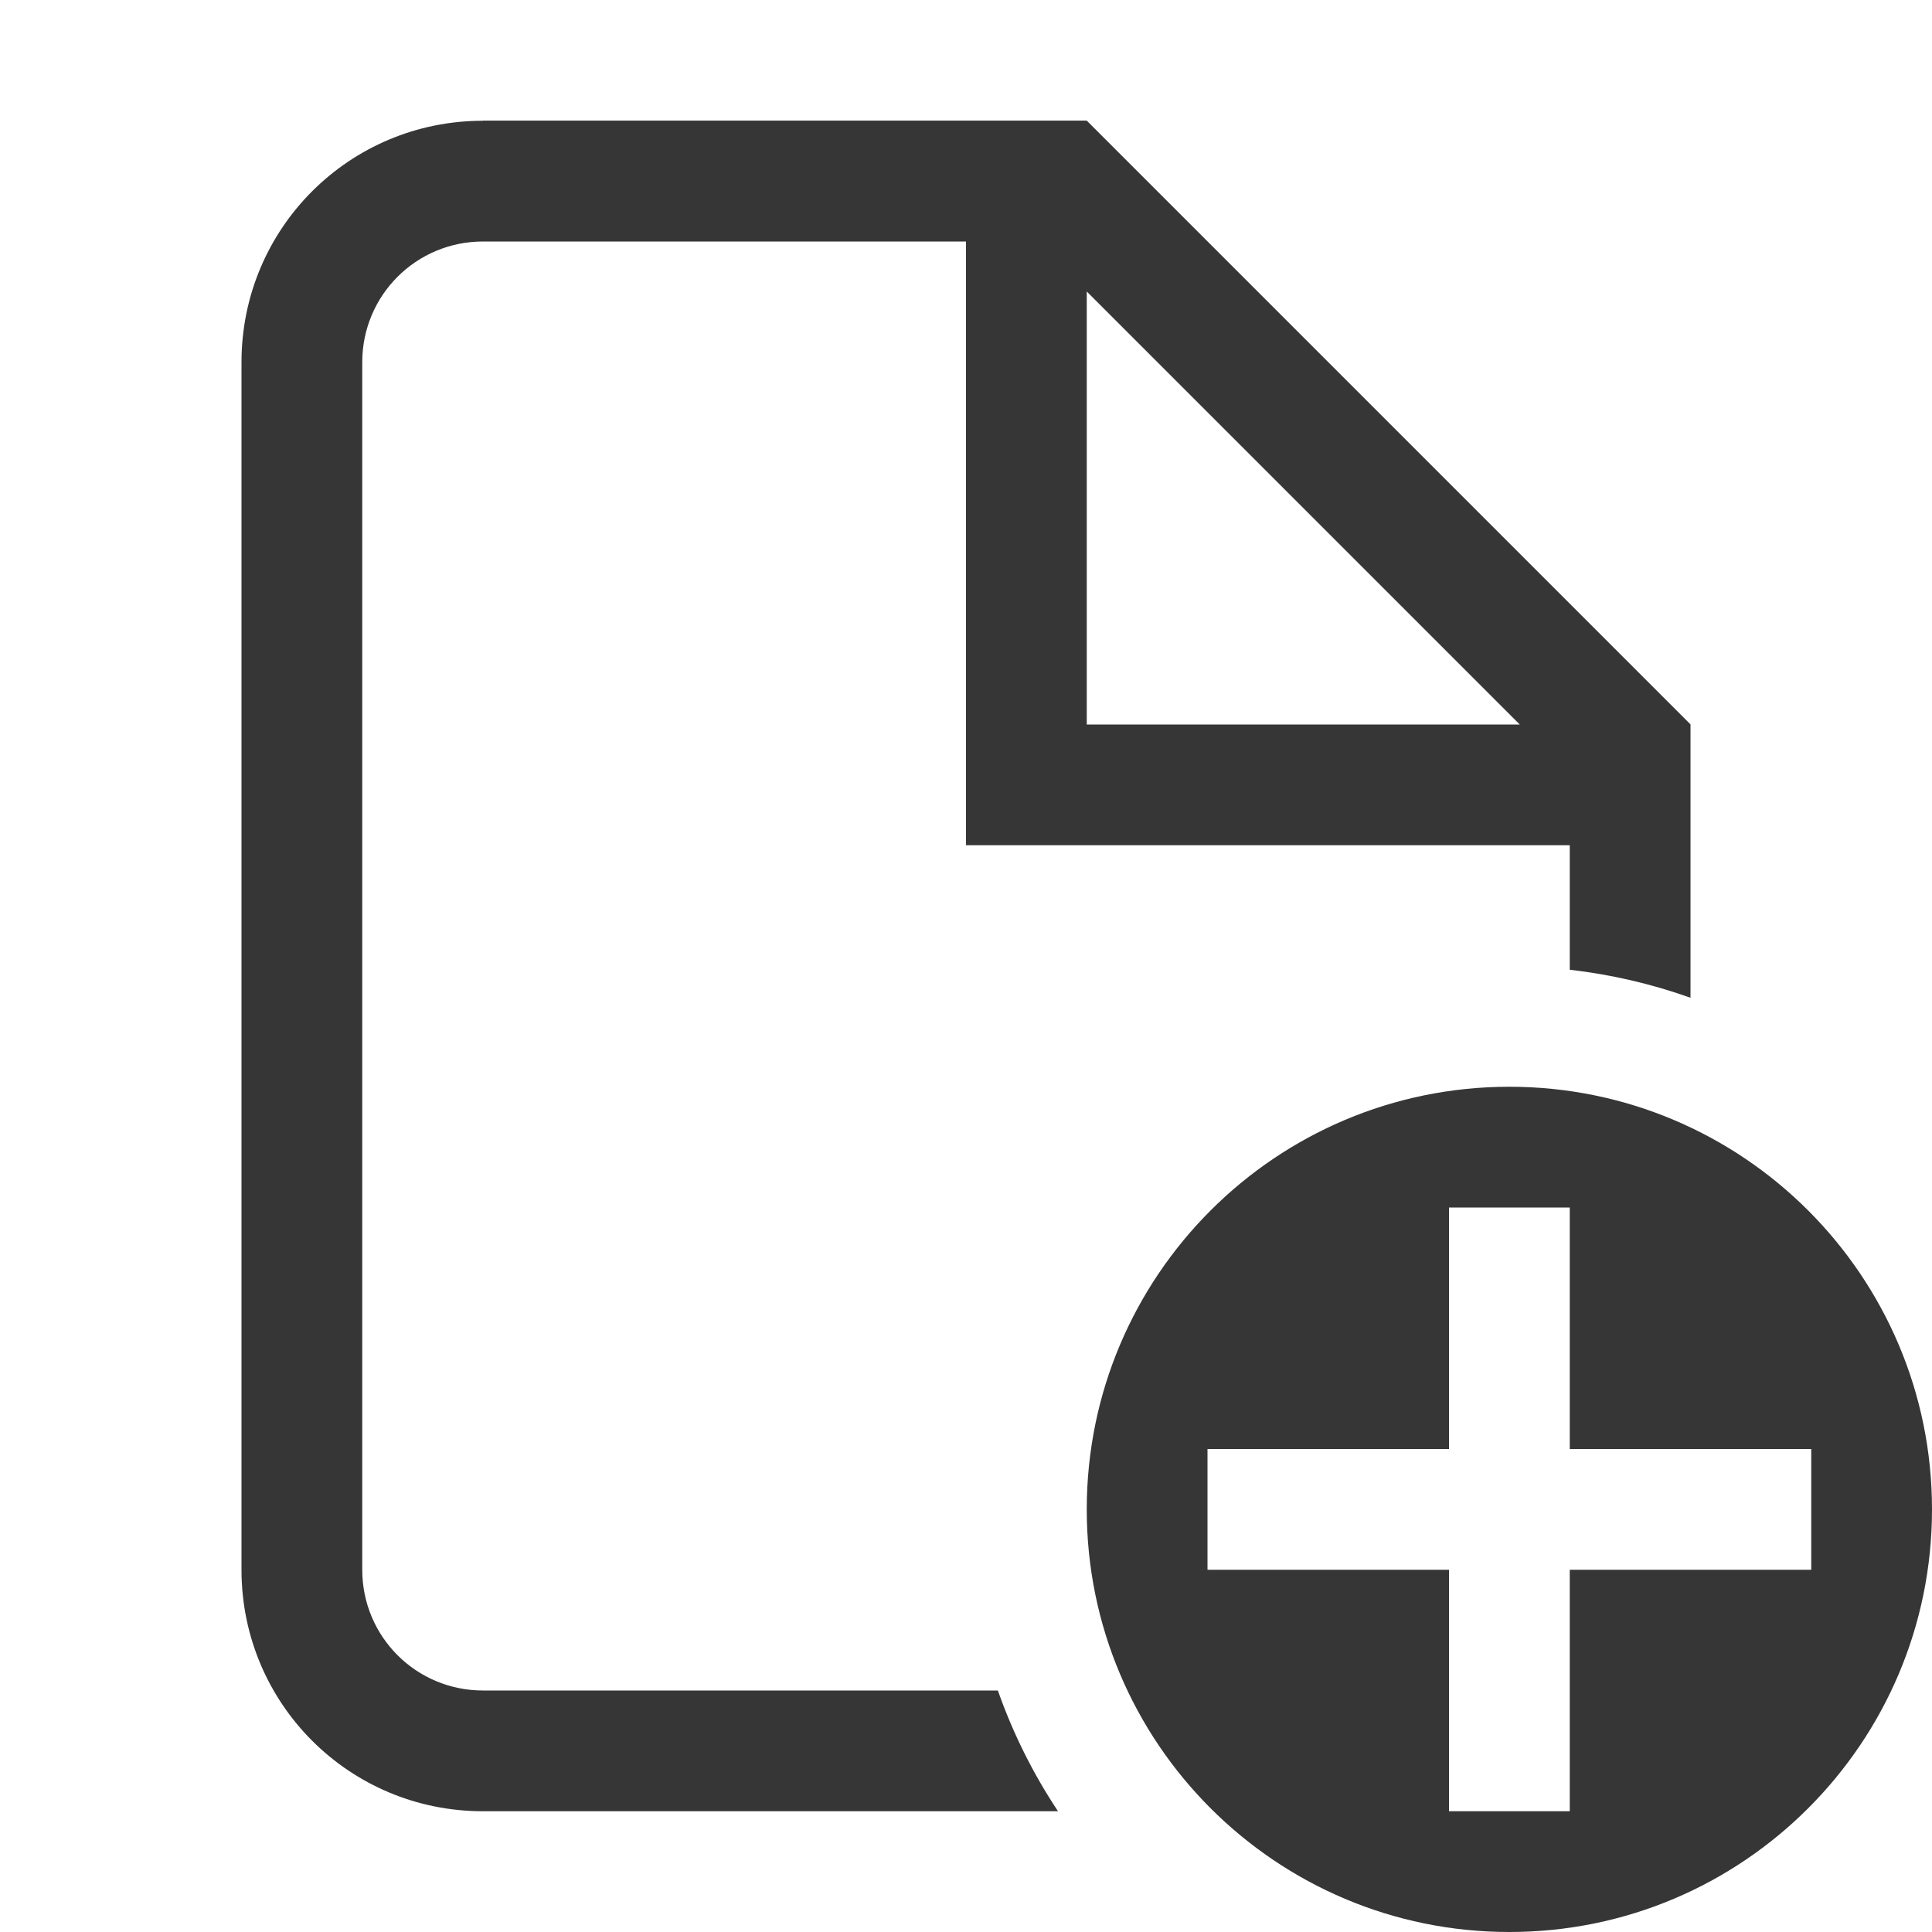
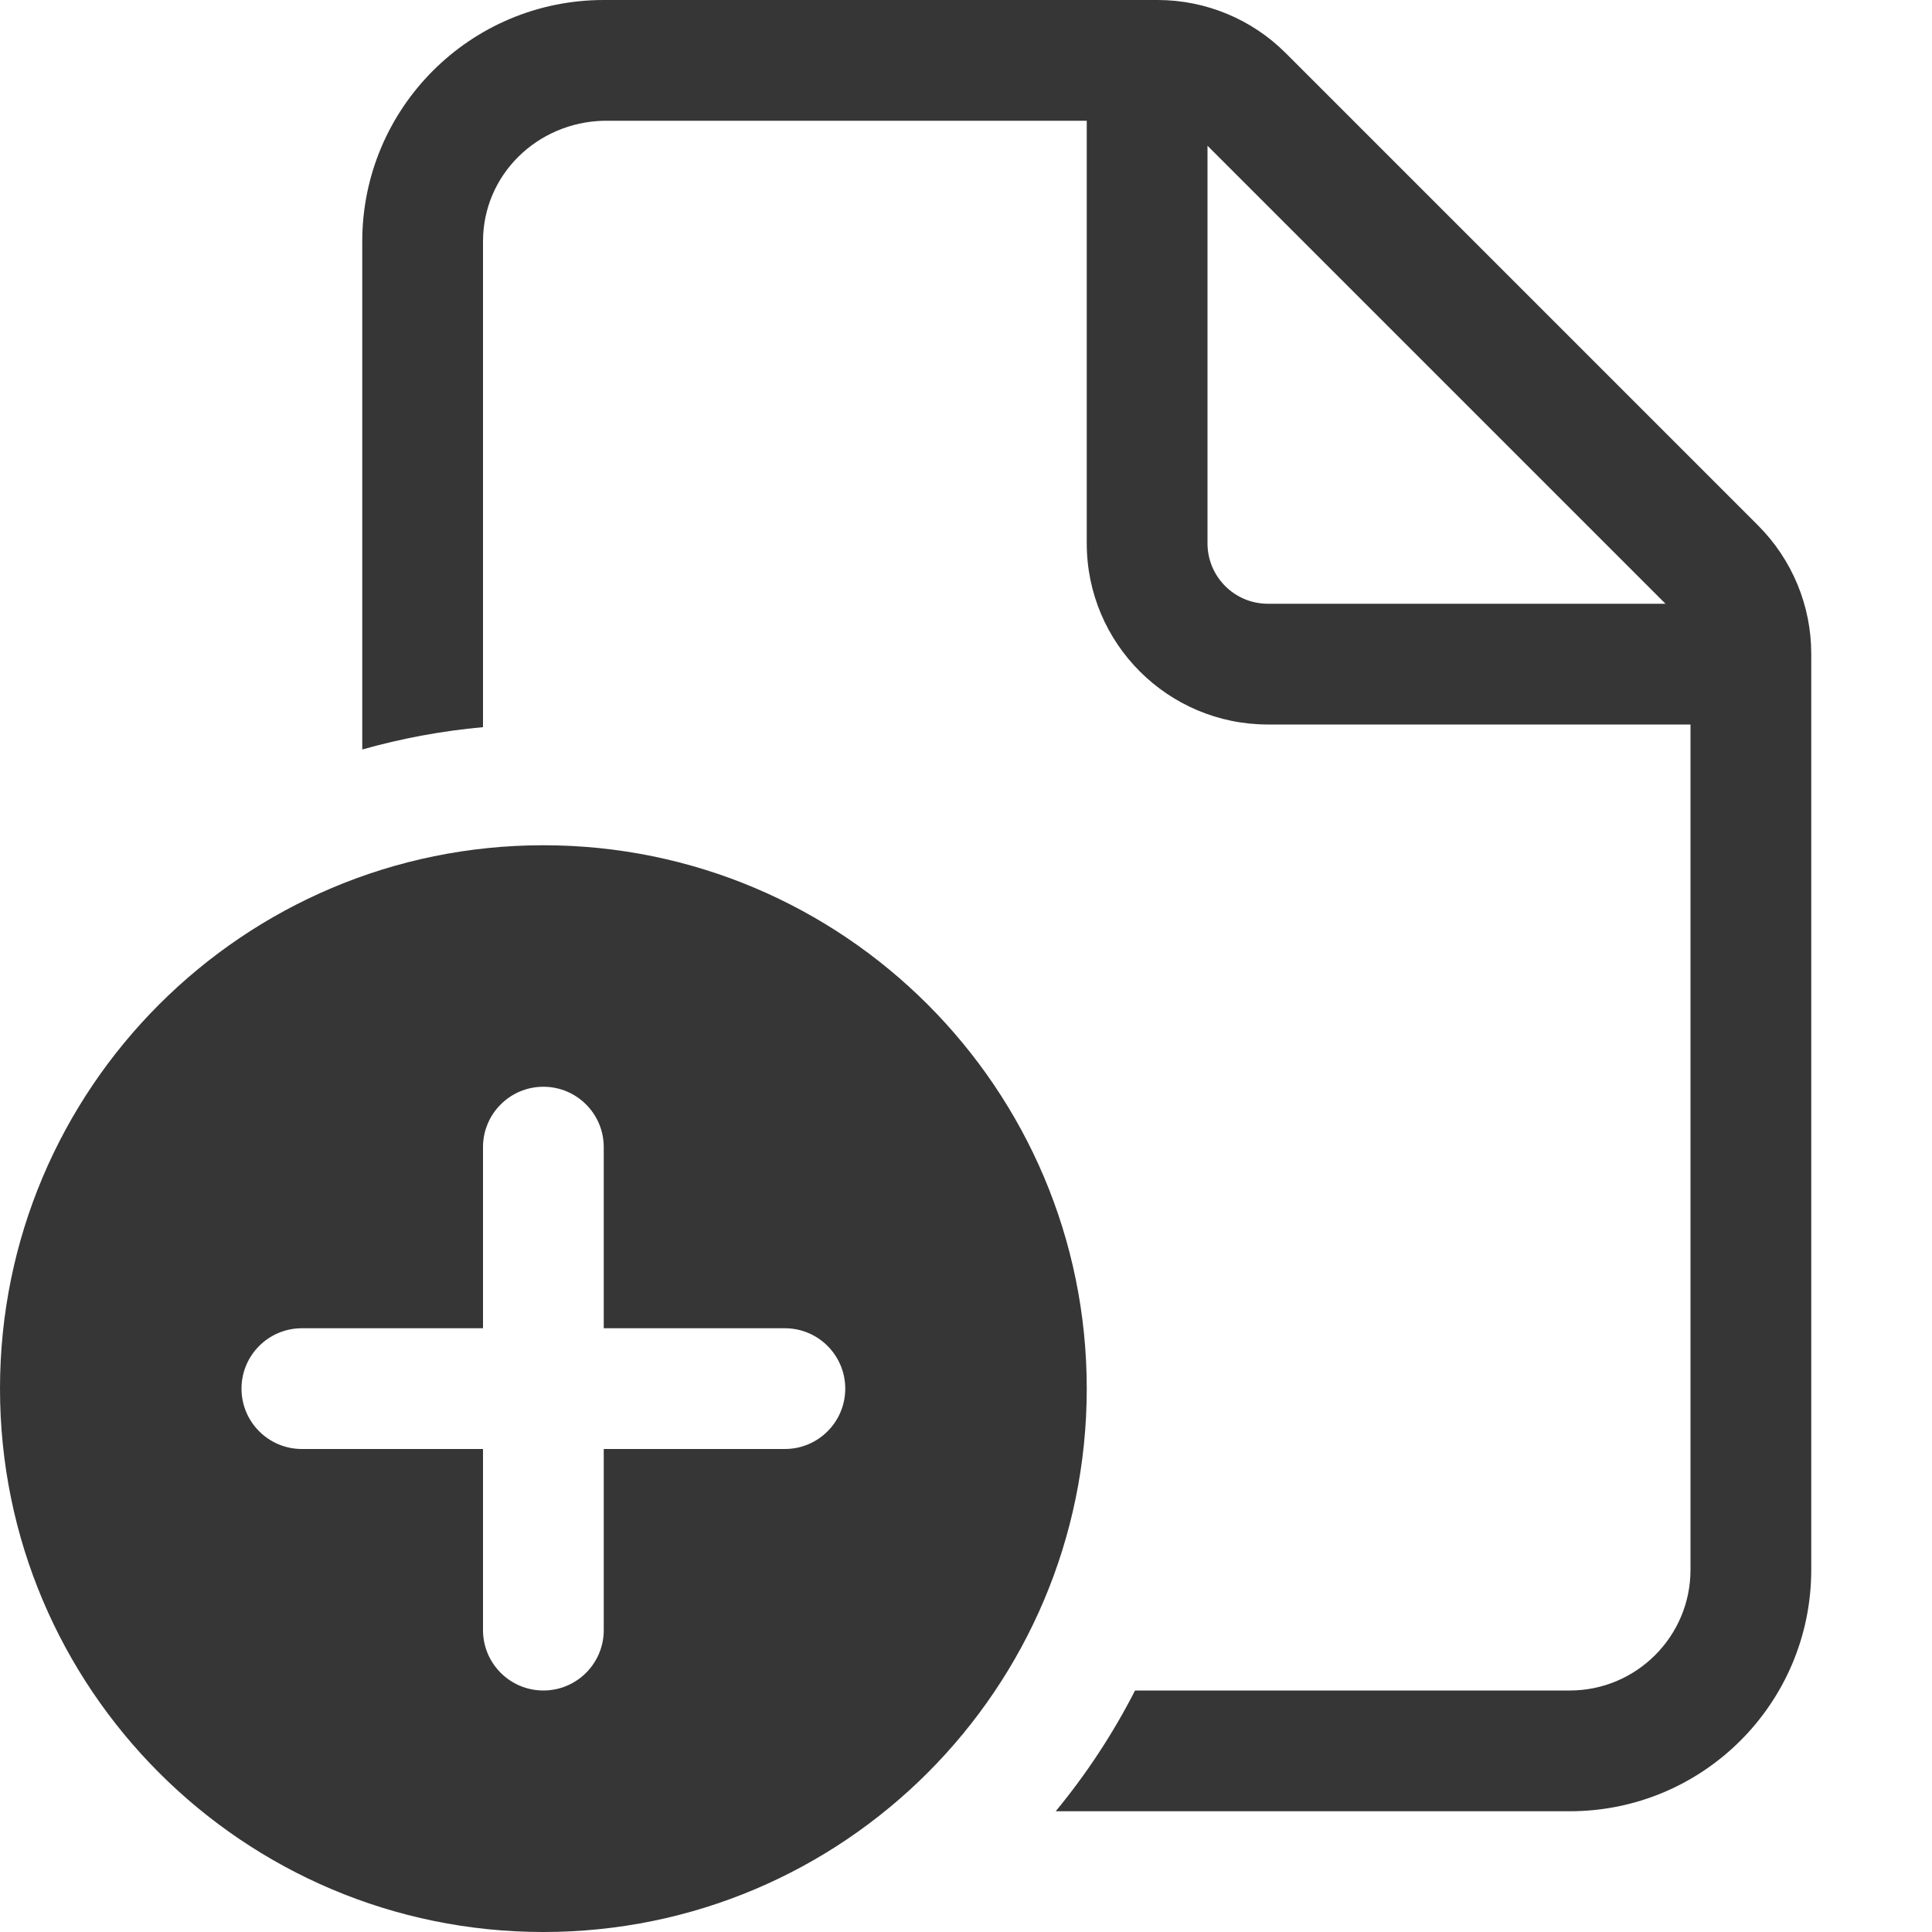
<svg xmlns="http://www.w3.org/2000/svg" version="1.1" viewBox="0 0 16 16">
  <defs>
    <style id="current-color-scheme" type="text/css">.ColorScheme-Text {
        color:#363636;
      }</style>
  </defs>
-   <path d="m4 1c-1.108 0-2 0.892-2 2v10c0 1.108 0.892 2 2 2h4.762a4.5 4.5 0 0 1-0.498-1h-4.264c-0.554 0-1-0.446-1-1v-10c0-0.554 0.446-1 1-1h4v4 1h5v1.031a4.5 4.5 0 0 1 1 0.232v-0.85-0.414-1l-5-5h-1-4zm5 1.414 3.586 3.586h-3.586v-3.586z" class="ColorScheme-Text" fill="currentColor" />
-   <path d="m12.5 9c-1.933 0-3.5 1.567-3.5 3.5s1.567 3.5 3.5 3.5 3.5-1.567 3.5-3.5-1.567-3.5-3.5-3.5zm-0.5 1h1v2h2v1h-2v2h-1v-2h-2v-1h2z" class="ColorScheme-Text" fill="currentColor" />
+   <path d="m5-1e-7c-1.105 0-2 0.895-2 2v4.207c0.322-0.091 0.657-0.154 1-0.185v-4.022c0-0.552 0.448-0.987 1-1h4v3.5c0 0.828 0.672 1.5 1.5 1.5h3.5v7c0 0.552-0.448 1-1 1h-3.6c-0.183 0.358-0.404 0.693-0.657 1h4.257c1.105 0 2-0.895 2-2v-7.586c0-0.398-0.158-0.779-0.439-1.061l-3.914-3.914c-0.281-0.281-0.663-0.439-1.061-0.439zm8.793 5h-3.293c-0.276 0-0.5-0.224-0.5-0.5v-3.293zm-4.793 6.5c0 2.485-2.015 4.5-4.5 4.5s-4.5-2.015-4.5-4.5 2.015-4.5 4.5-4.5 4.5 2.015 4.5 4.5zm-4-2c0-0.276-0.224-0.5-0.5-0.5-0.276 0-0.5 0.224-0.5 0.5v1.5h-1.5c-0.276 0-0.5 0.224-0.5 0.5s0.224 0.5 0.5 0.5h1.5v1.5c0 0.276 0.224 0.5 0.5 0.5 0.276 0 0.5-0.224 0.5-0.5v-1.5h1.5c0.276 0 0.5-0.224 0.5-0.5s-0.224-0.5-0.5-0.5h-1.5z" fill="#363636" />
</svg>
